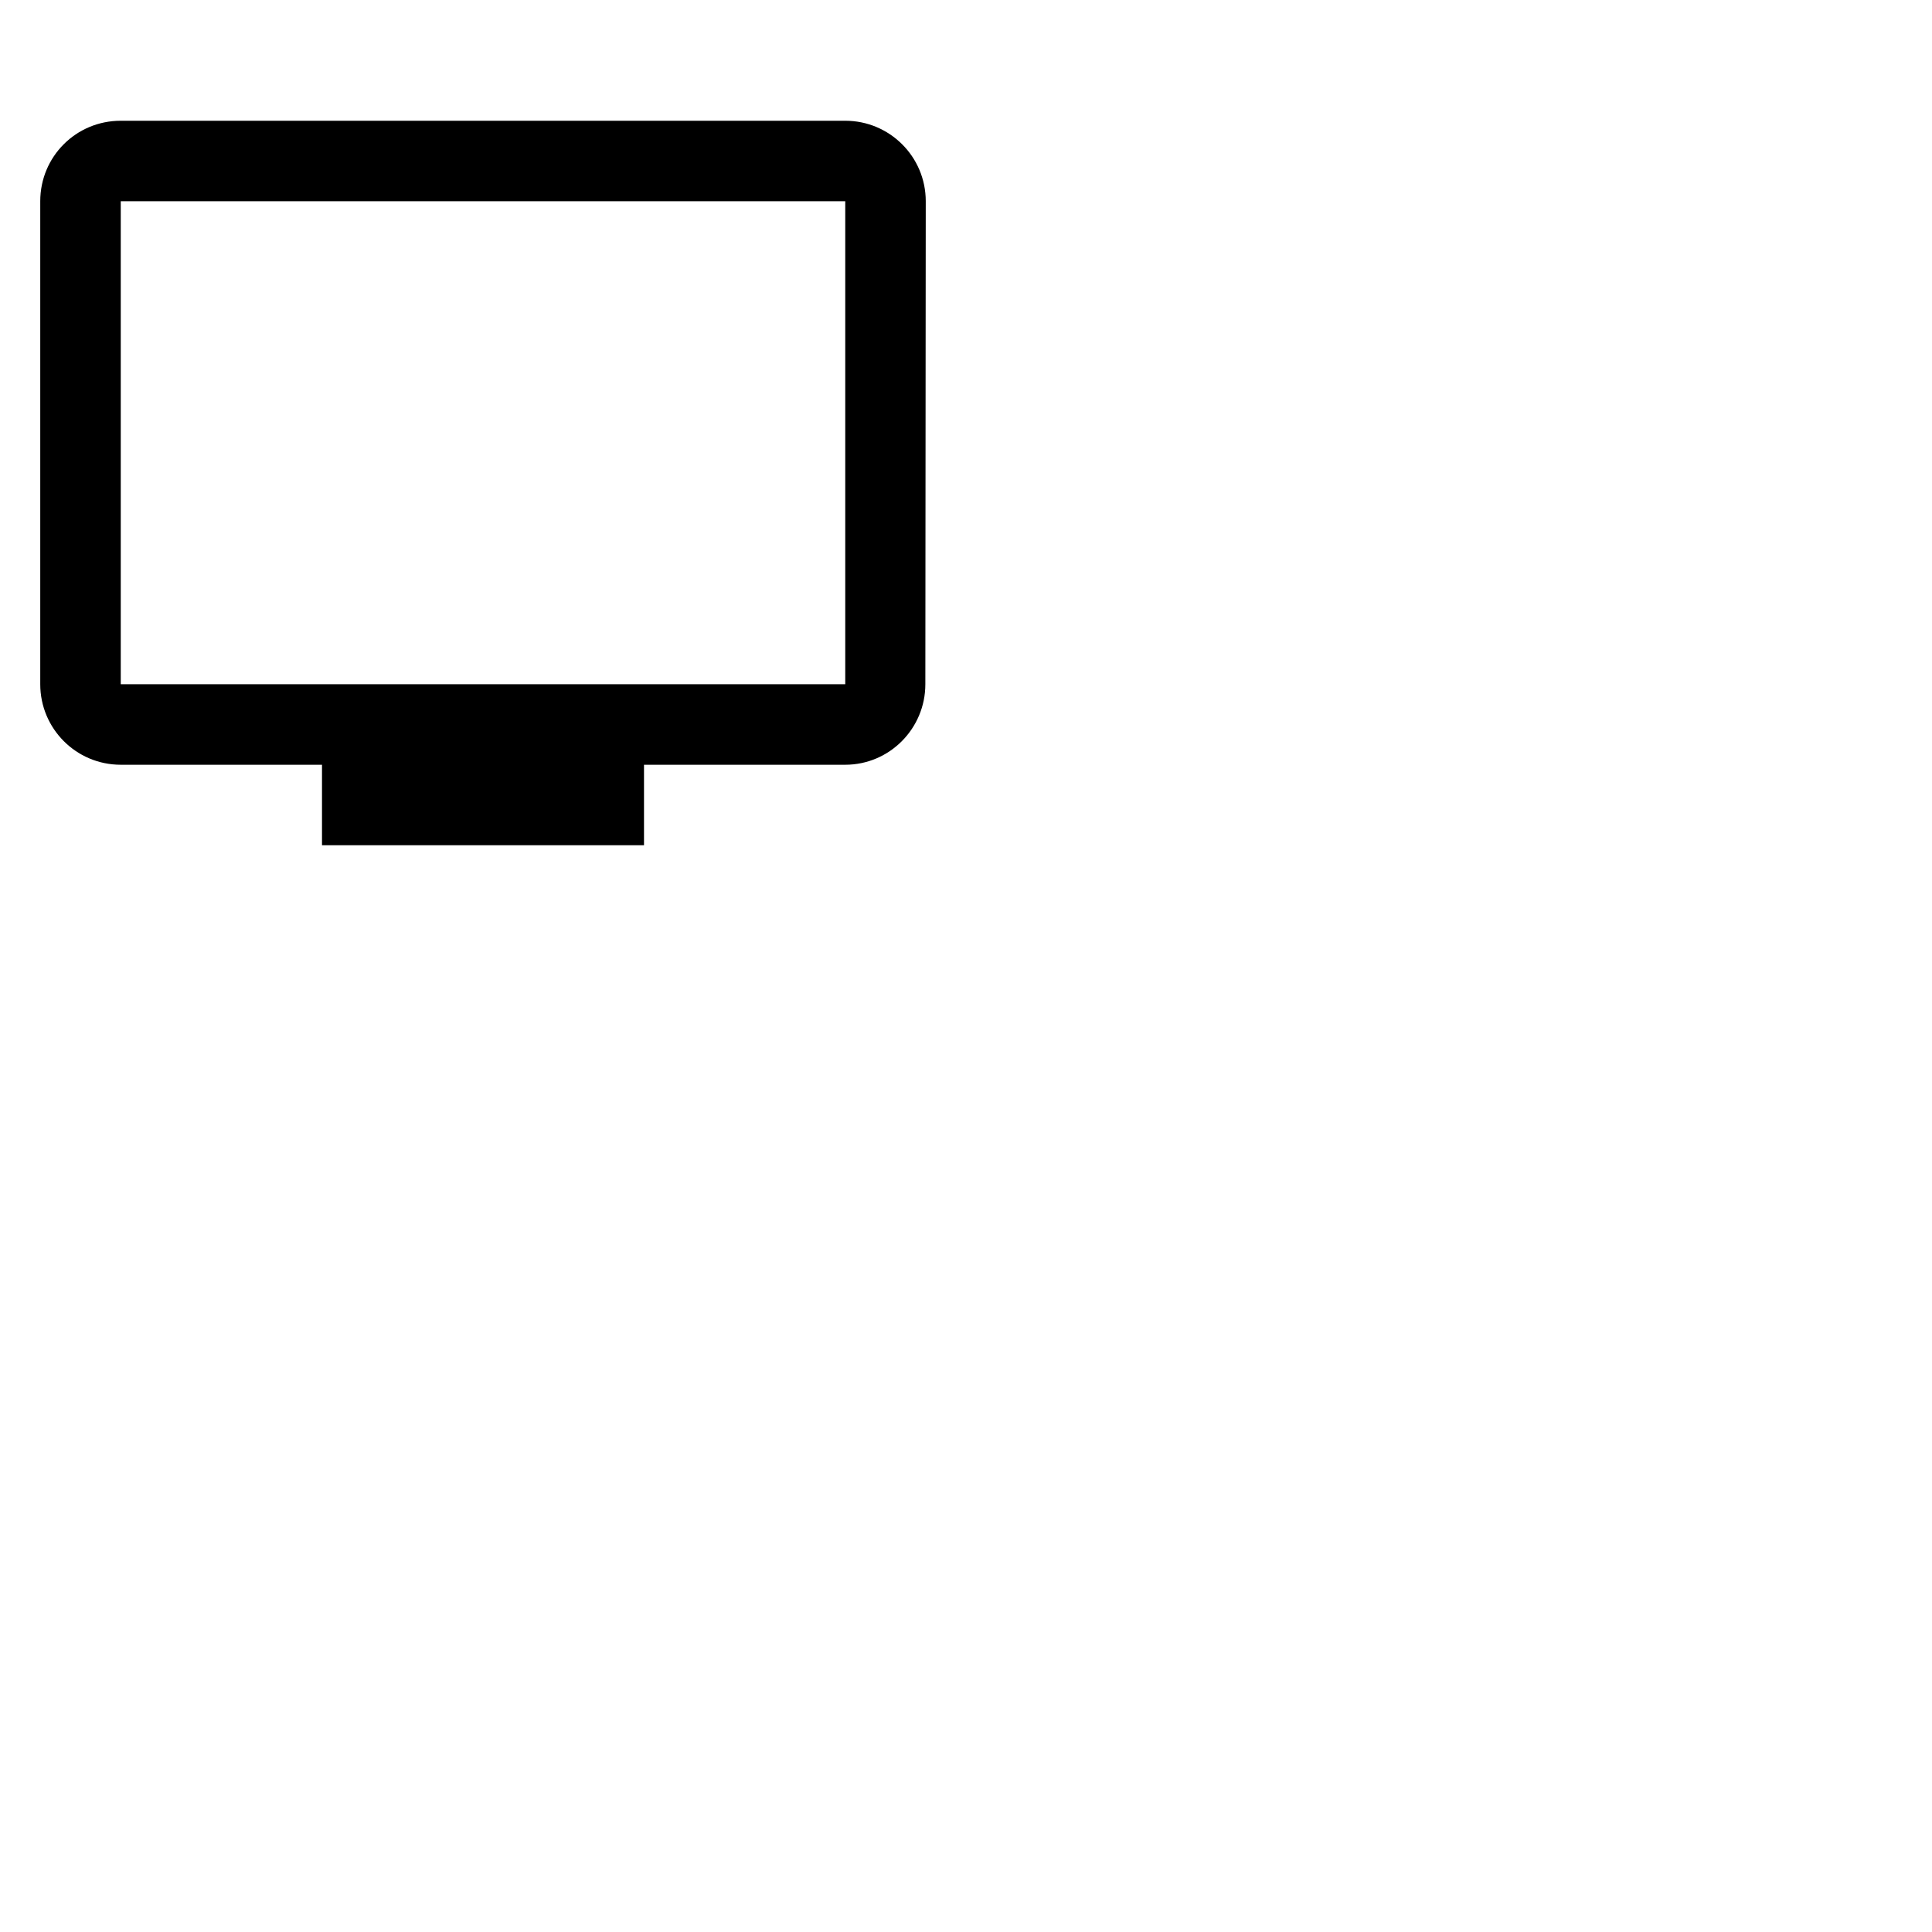
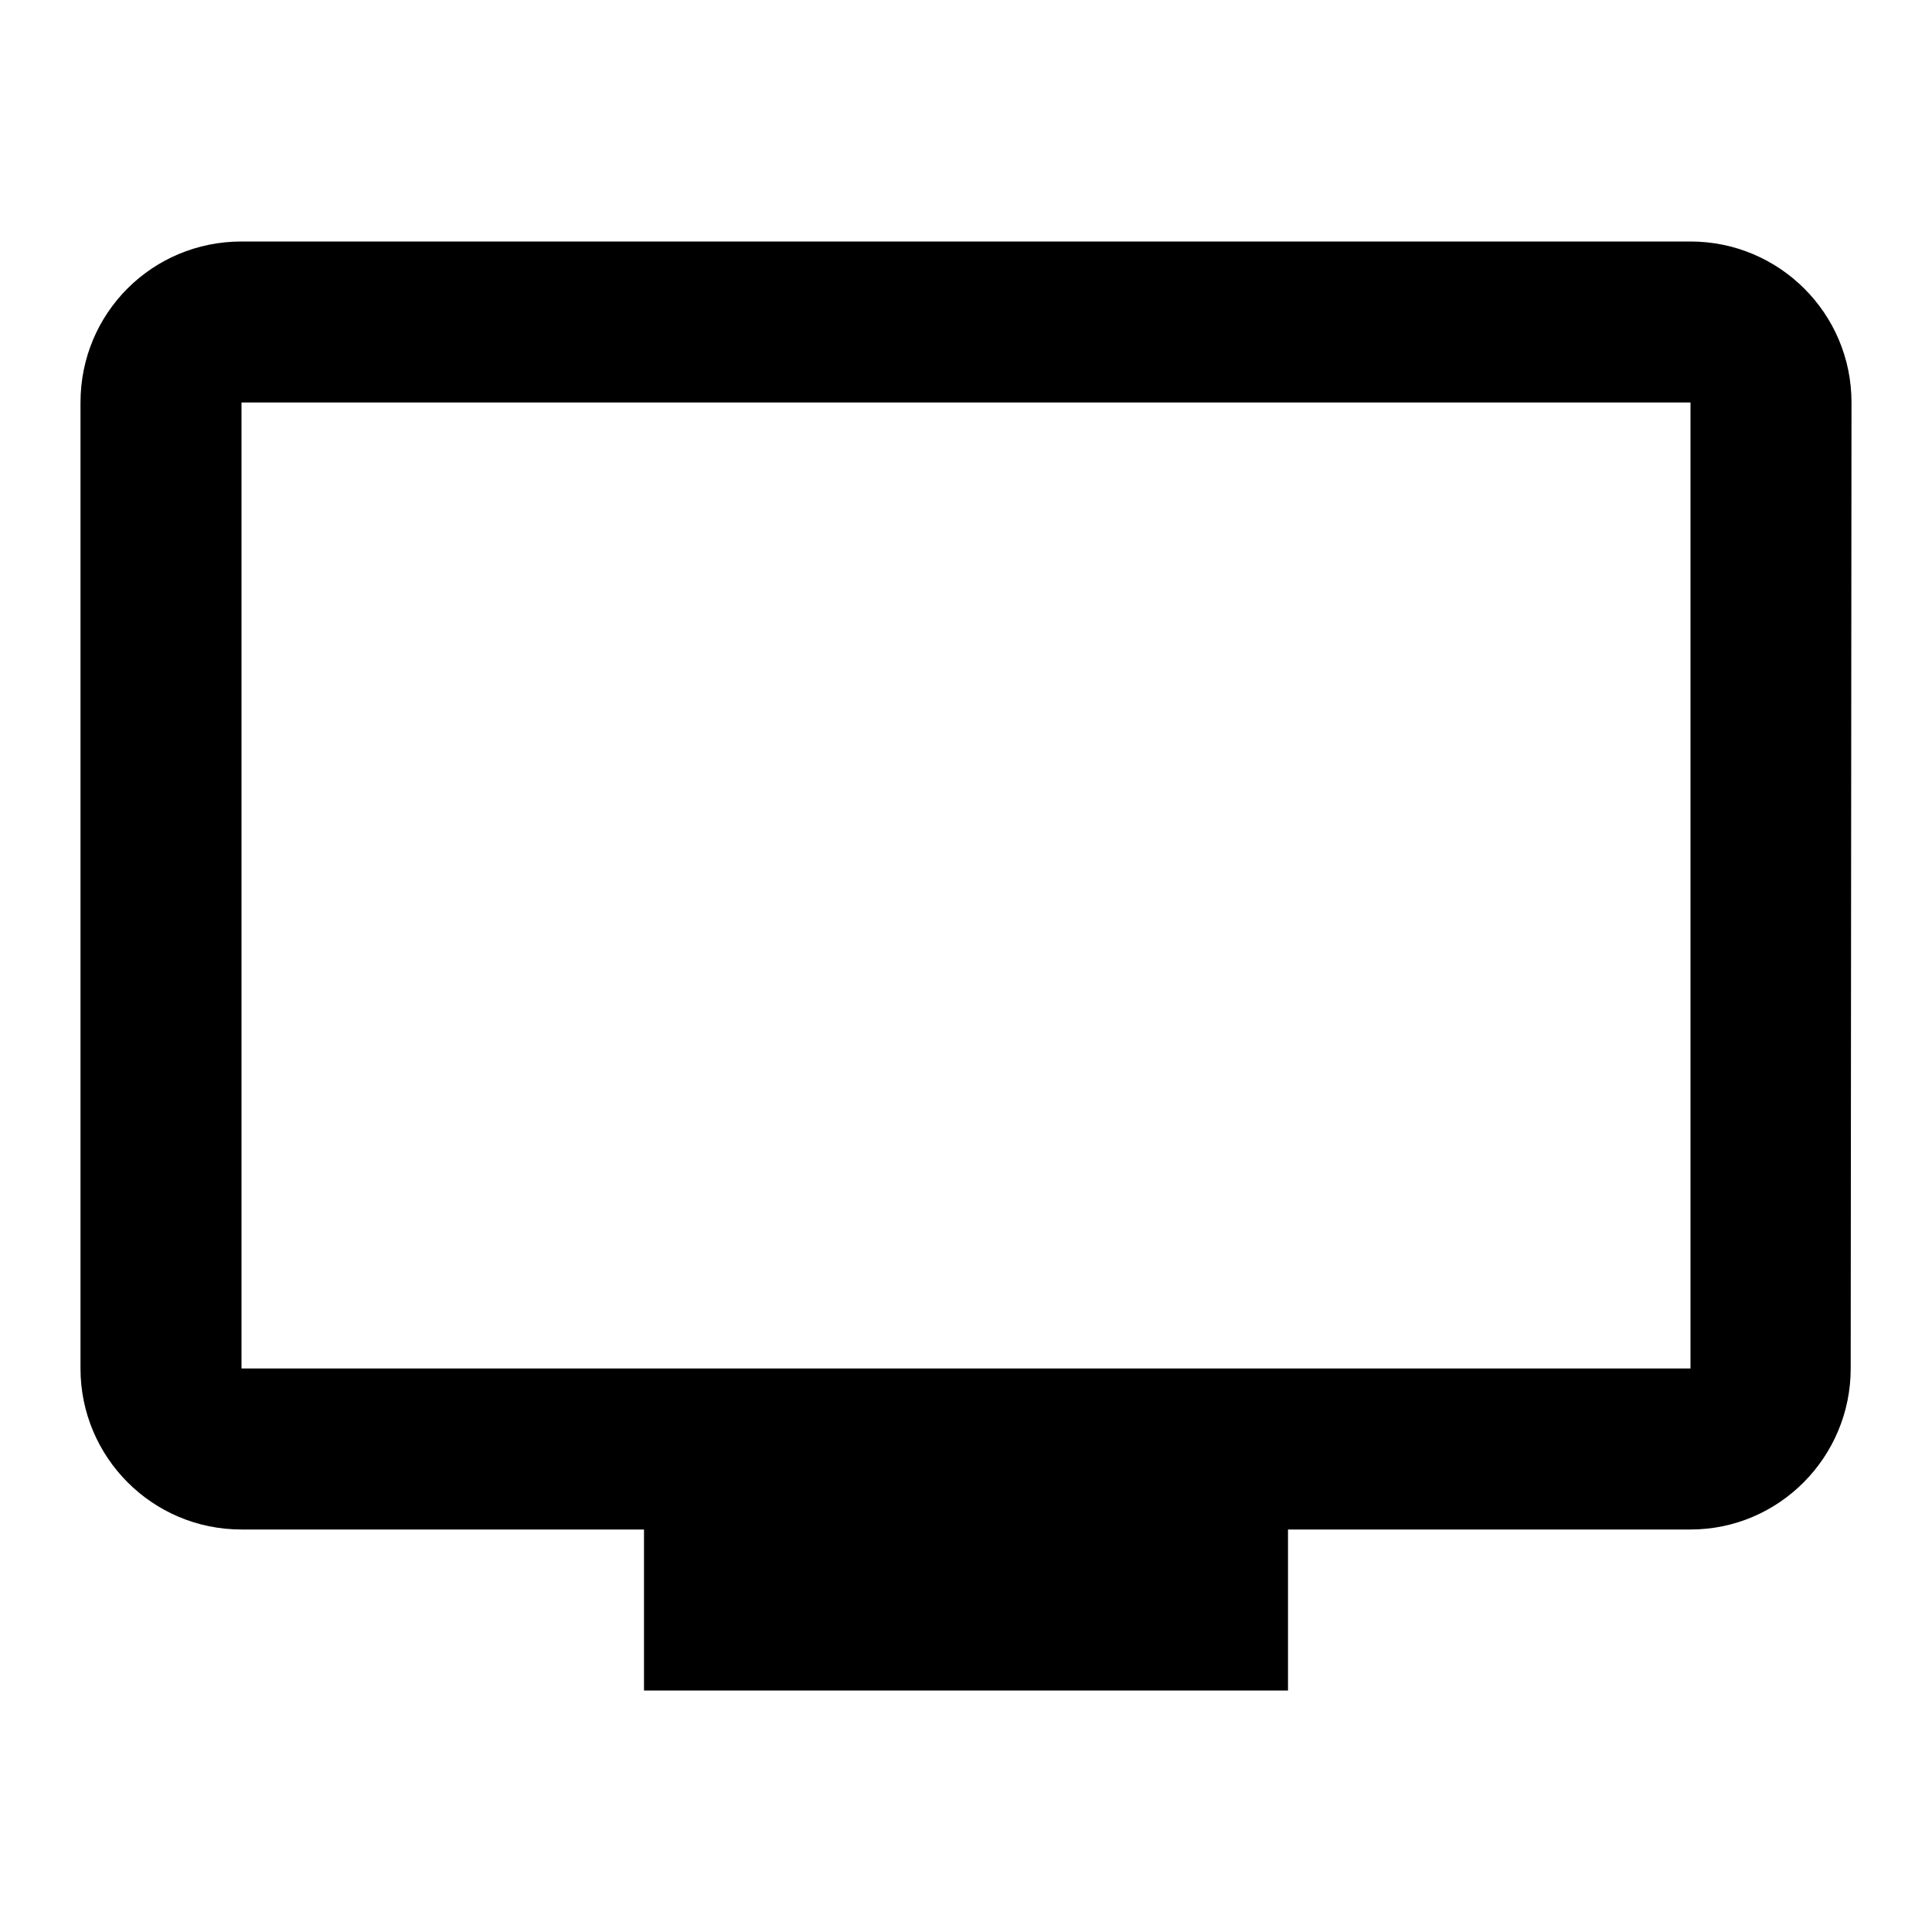
- <svg xmlns="http://www.w3.org/2000/svg" width="48" height="48">
+ <svg xmlns="http://www.w3.org/2000/svg" viewBox="0 0 24.0 24.0" width="48" height="48">
  <path fill="@color/build_primary" d="M21,3L3,3c-1.11,0 -2,0.89 -2,2v12c0,1.1 0.89,2 2,2h5v2h8v-2h5c1.1,0 1.99,-0.9 1.99,-2L23,5c0,-1.11 -0.9,-2 -2,-2zM21,17L3,17L3,5h18v12z" />
</svg>
